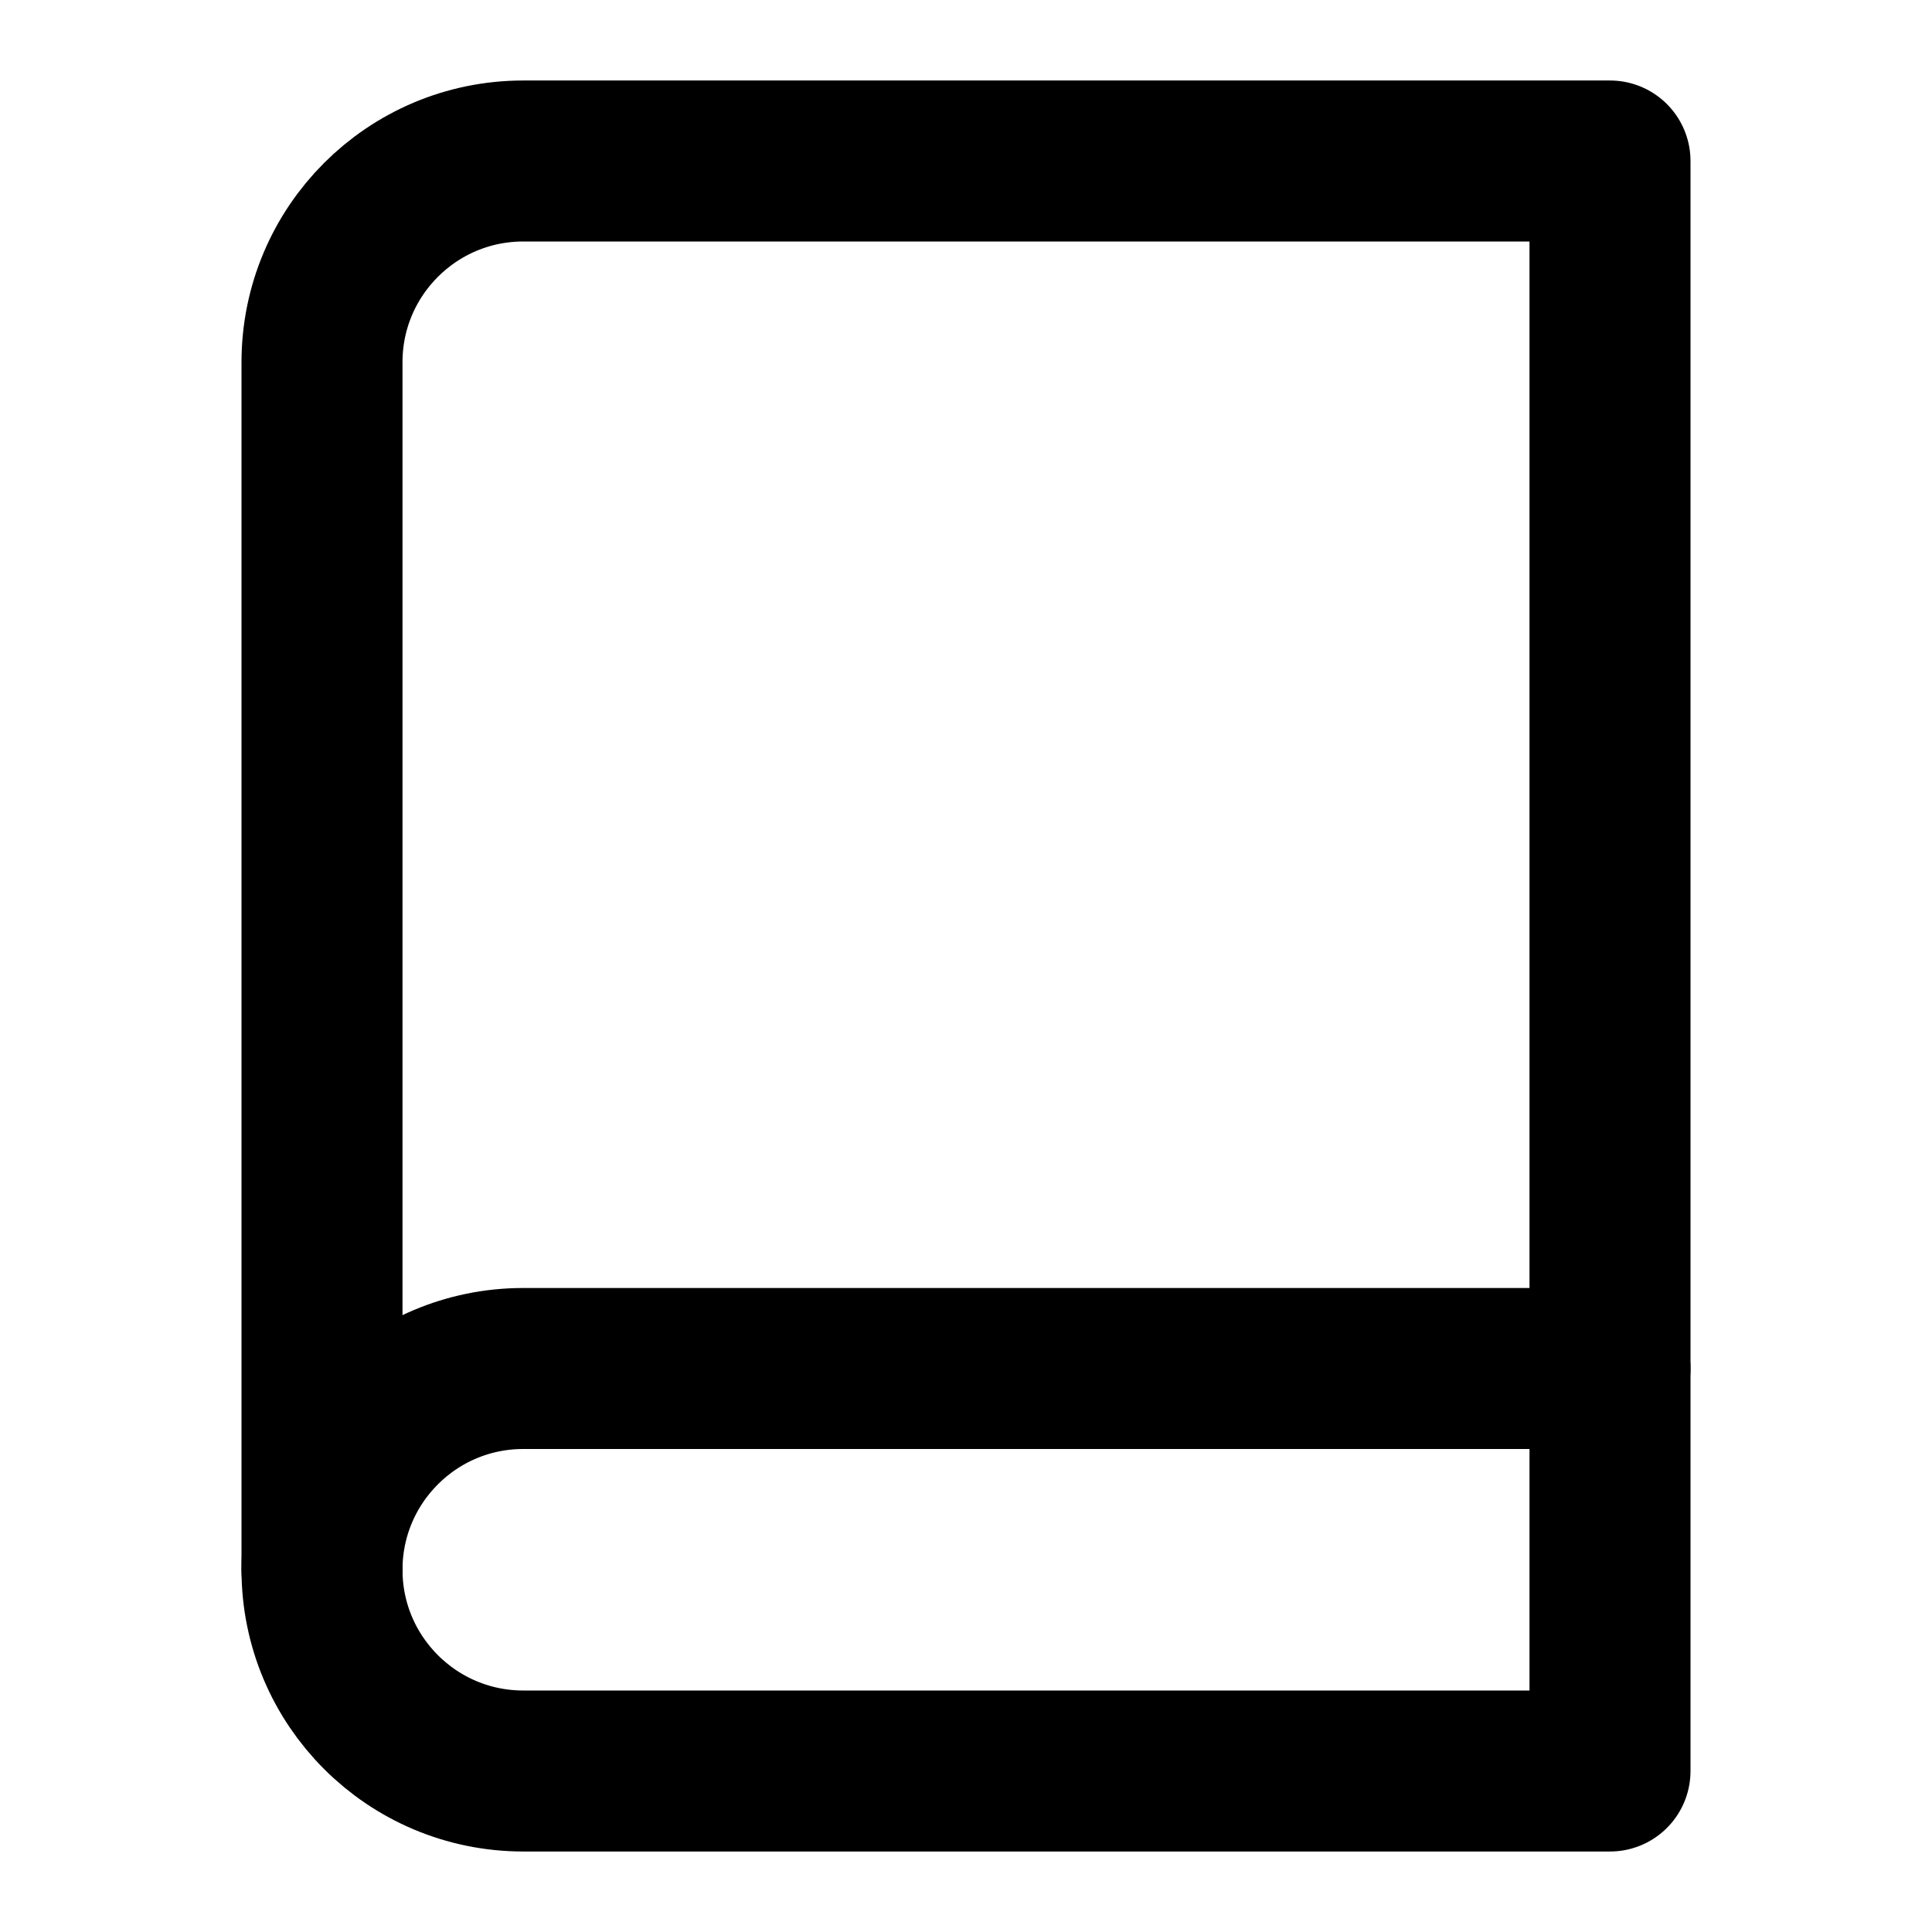
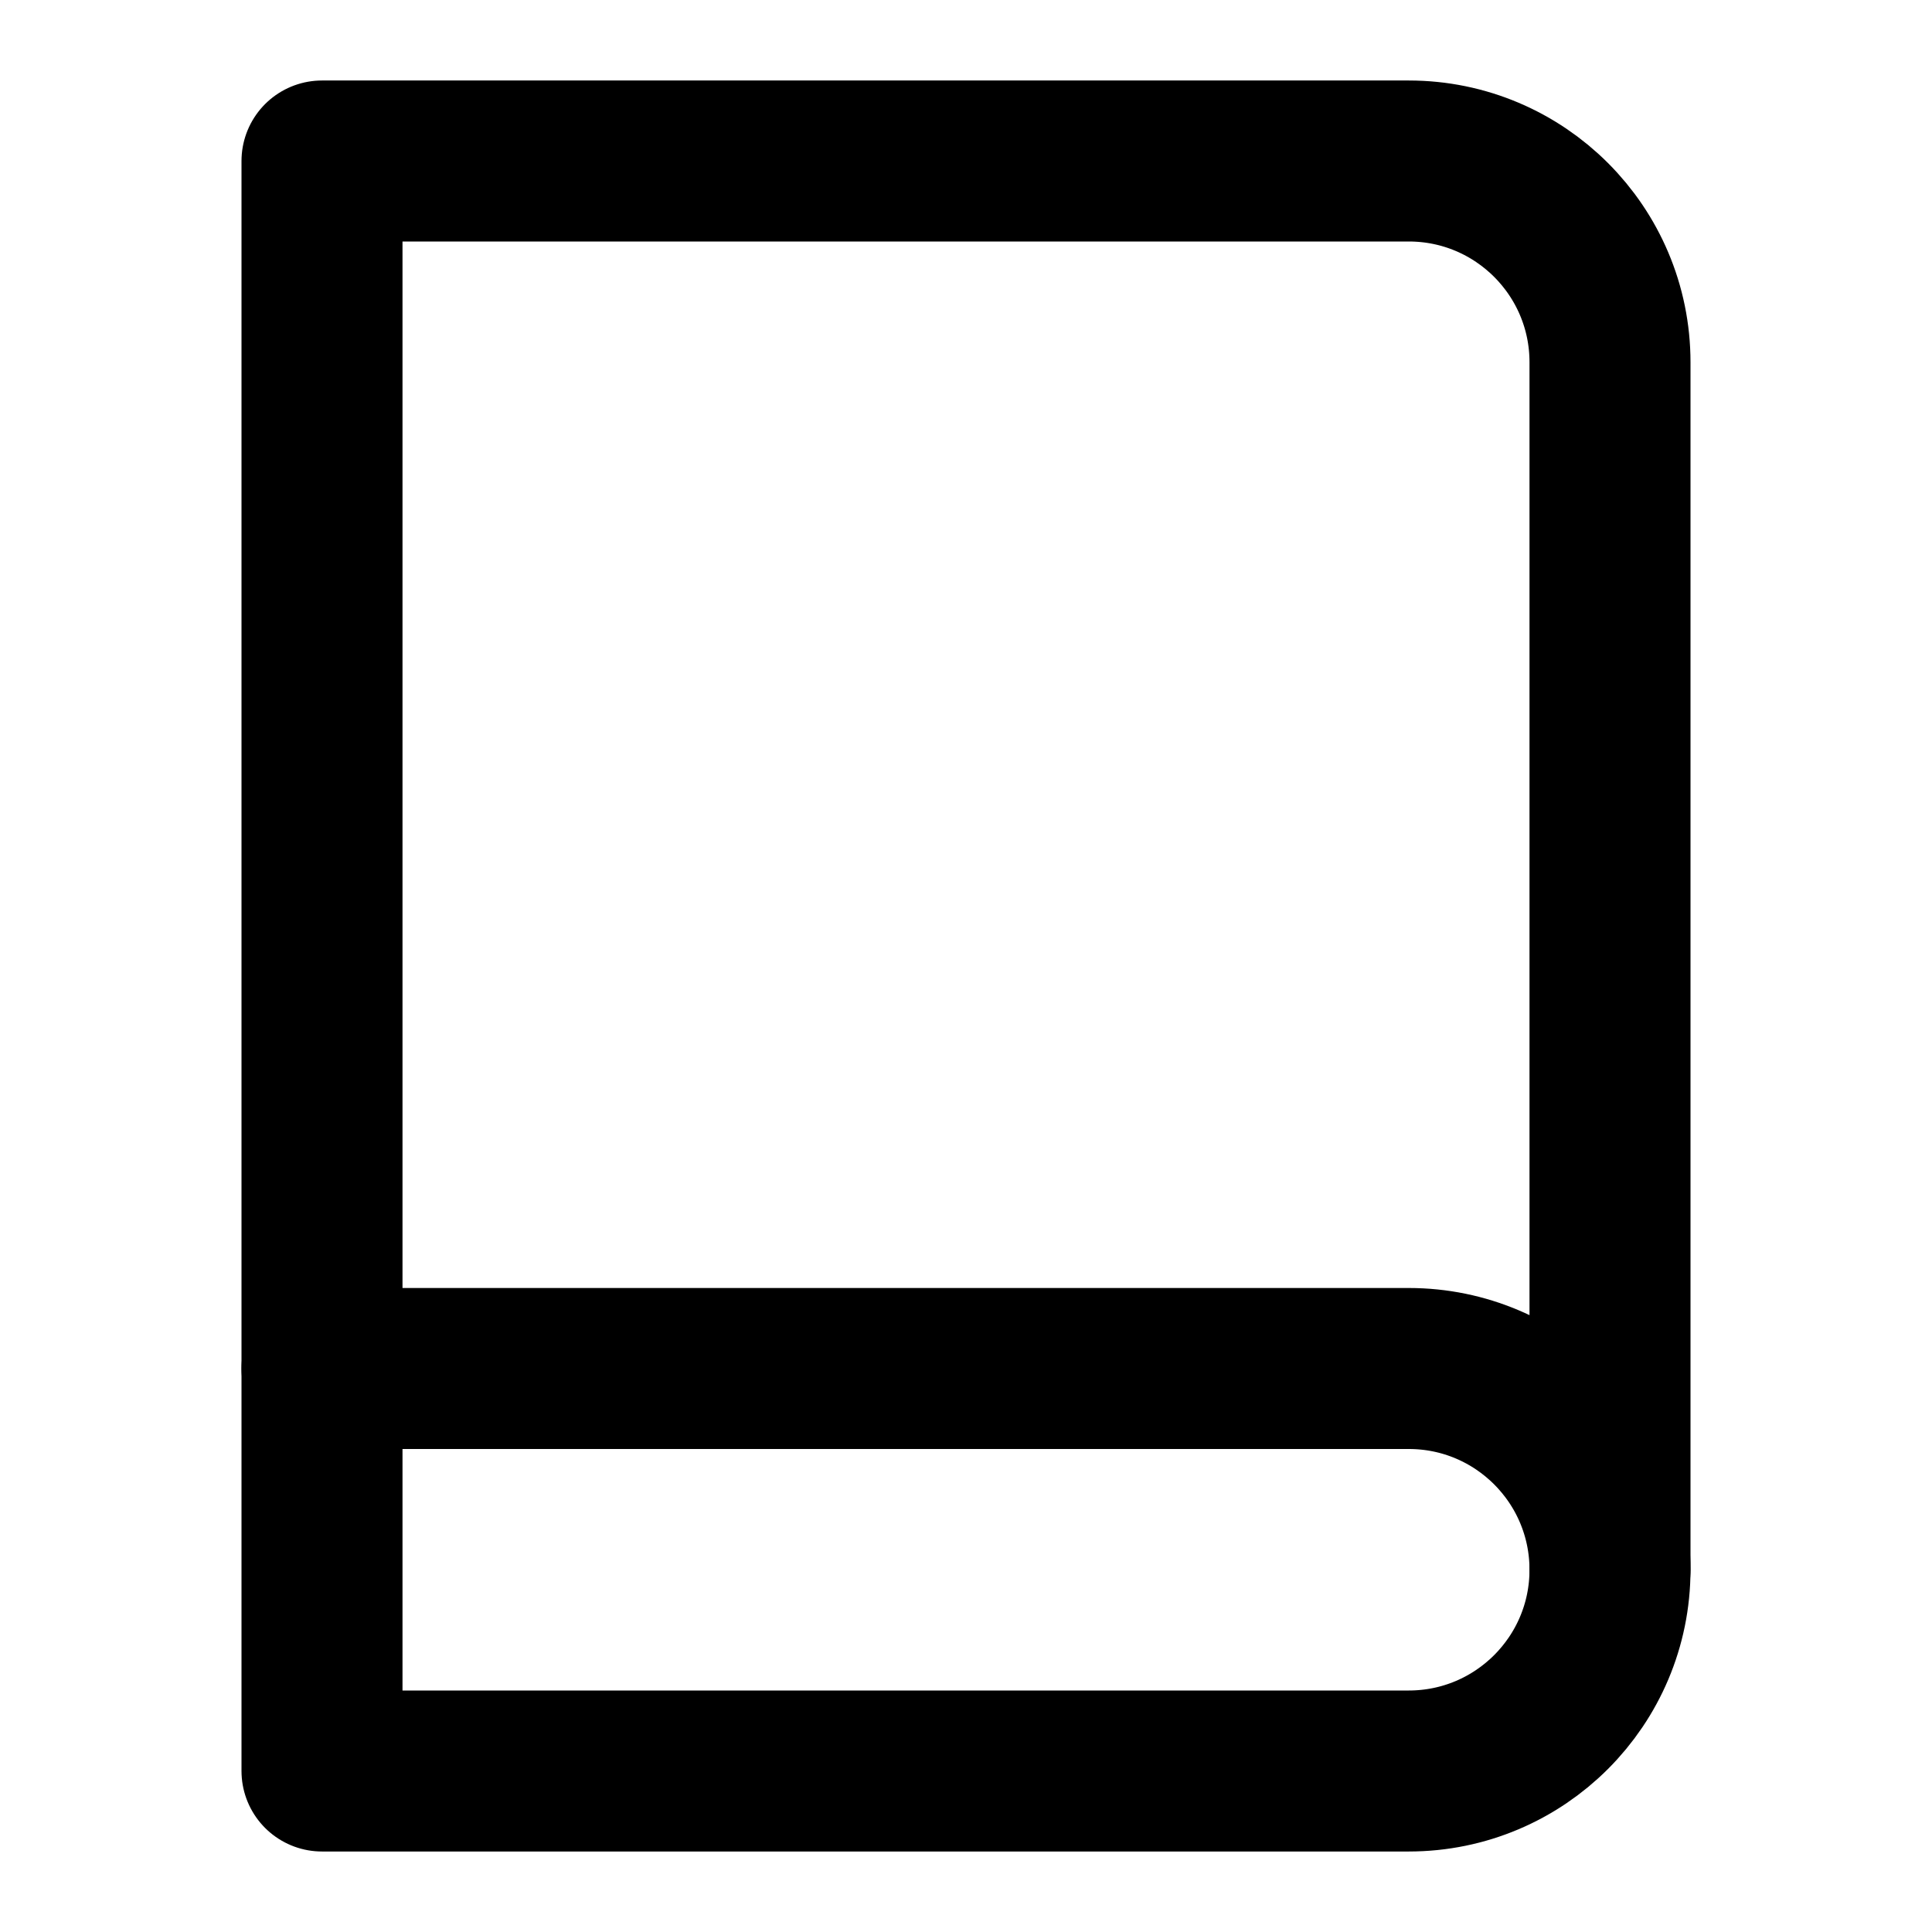
<svg xmlns="http://www.w3.org/2000/svg" viewBox="0 0 24 24" fill="none" stroke="currentColor" stroke-width="2" stroke-linecap="round" stroke-linejoin="round">
-   <path d="M4 19.5A2.5 2.5 0 0 1 6.5 17H20" />
-   <path d="M6.5 2H20v20H6.5A2.5 2.5 0 0 1 4 19.5v-15A2.5 2.5 0 0 1 6.5 2z" />
+   <g transform="translate(24,0) scale(-1,1)">
+     <path d="M4 19.5A2.5 2.5 0 0 1 6.5 17H20" />
+     <path d="M6.5 2H20v20H6.5A2.5 2.5 0 0 1 4 19.5v-15A2.5 2.5 0 0 1 6.5 2z" />
+   </g>
</svg>
